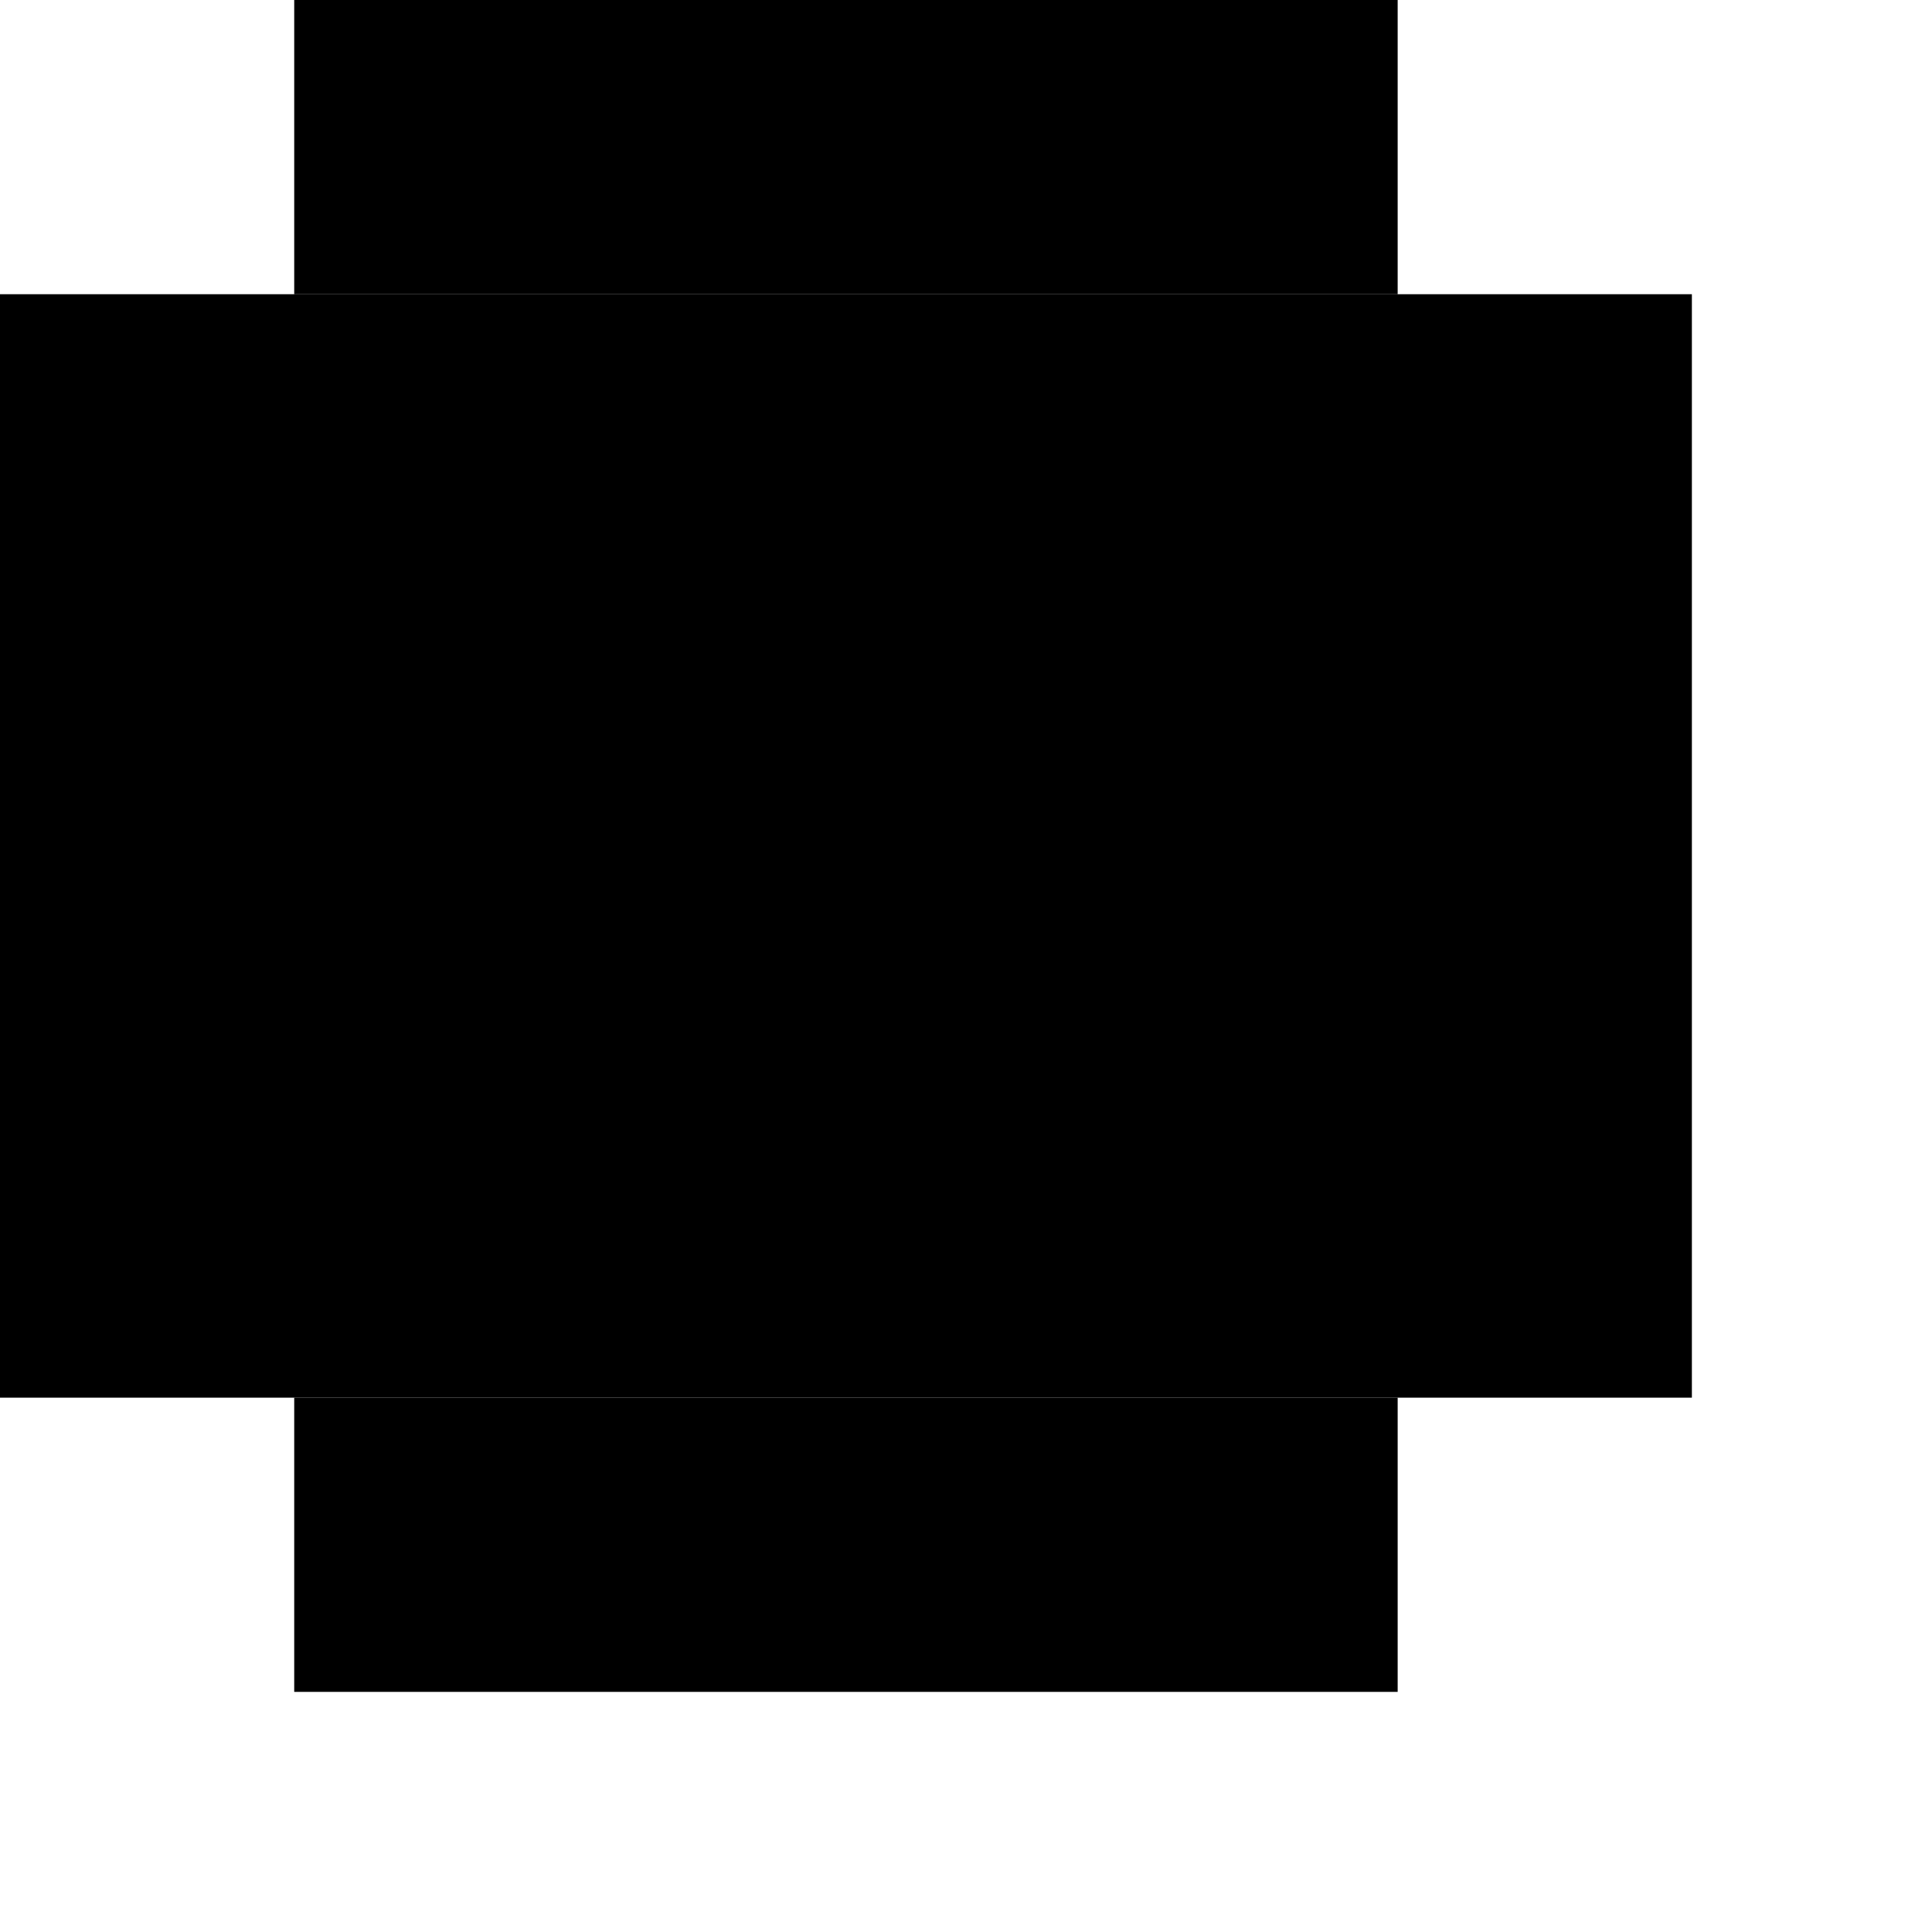
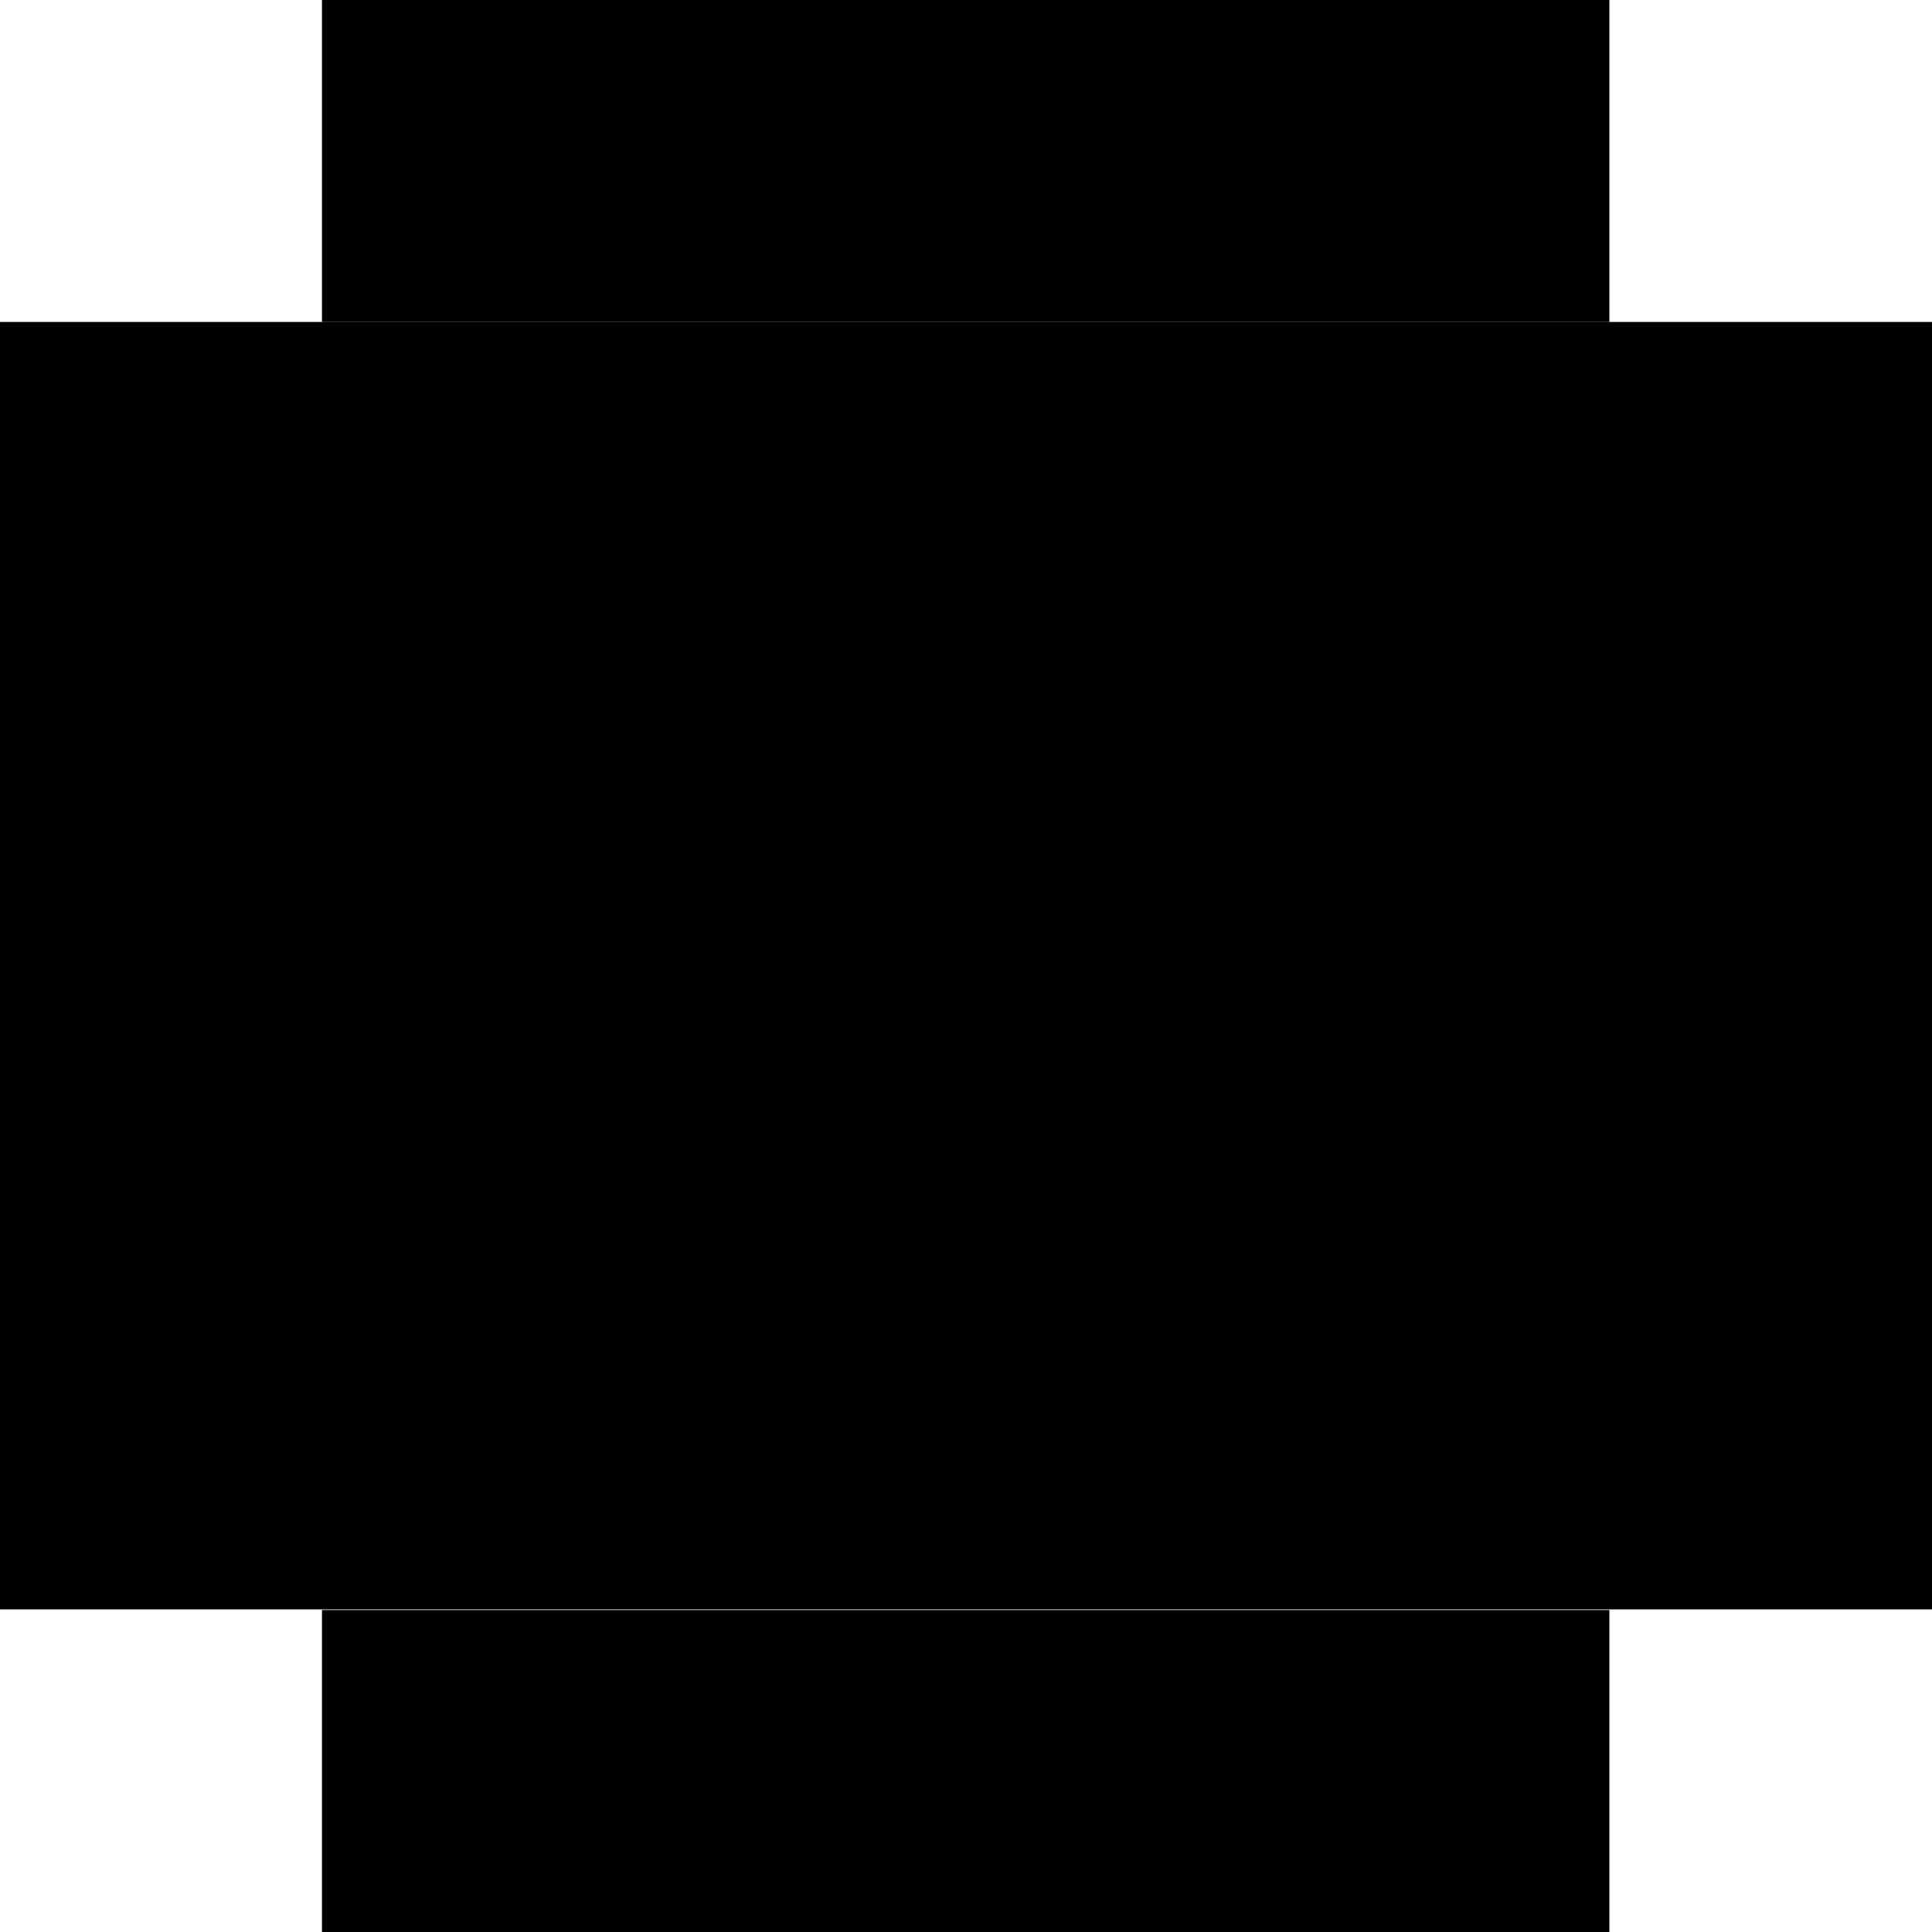
- <svg xmlns="http://www.w3.org/2000/svg" width="7" height="7" viewBox="0 0 7 7" fill="none">
-   <rect x="1.066" width="3.998" height="1.066" fill="black" />
-   <rect x="1.066" y="5.064" width="3.998" height="1.066" fill="black" />
-   <rect y="1.066" width="6.13" height="3.998" fill="black" />
+ <svg xmlns="http://www.w3.org/2000/svg" width="6" height="6" viewBox="0 0 6 6" fill="none">
+   <path d="M4.998 0H1V1H4.998V0Z" fill="black" />
+   <path d="M4.998 5H1V6H4.998V5Z" fill="black" />
+   <path d="M6 1H0V4.998H6V1Z" fill="black" />
</svg>
